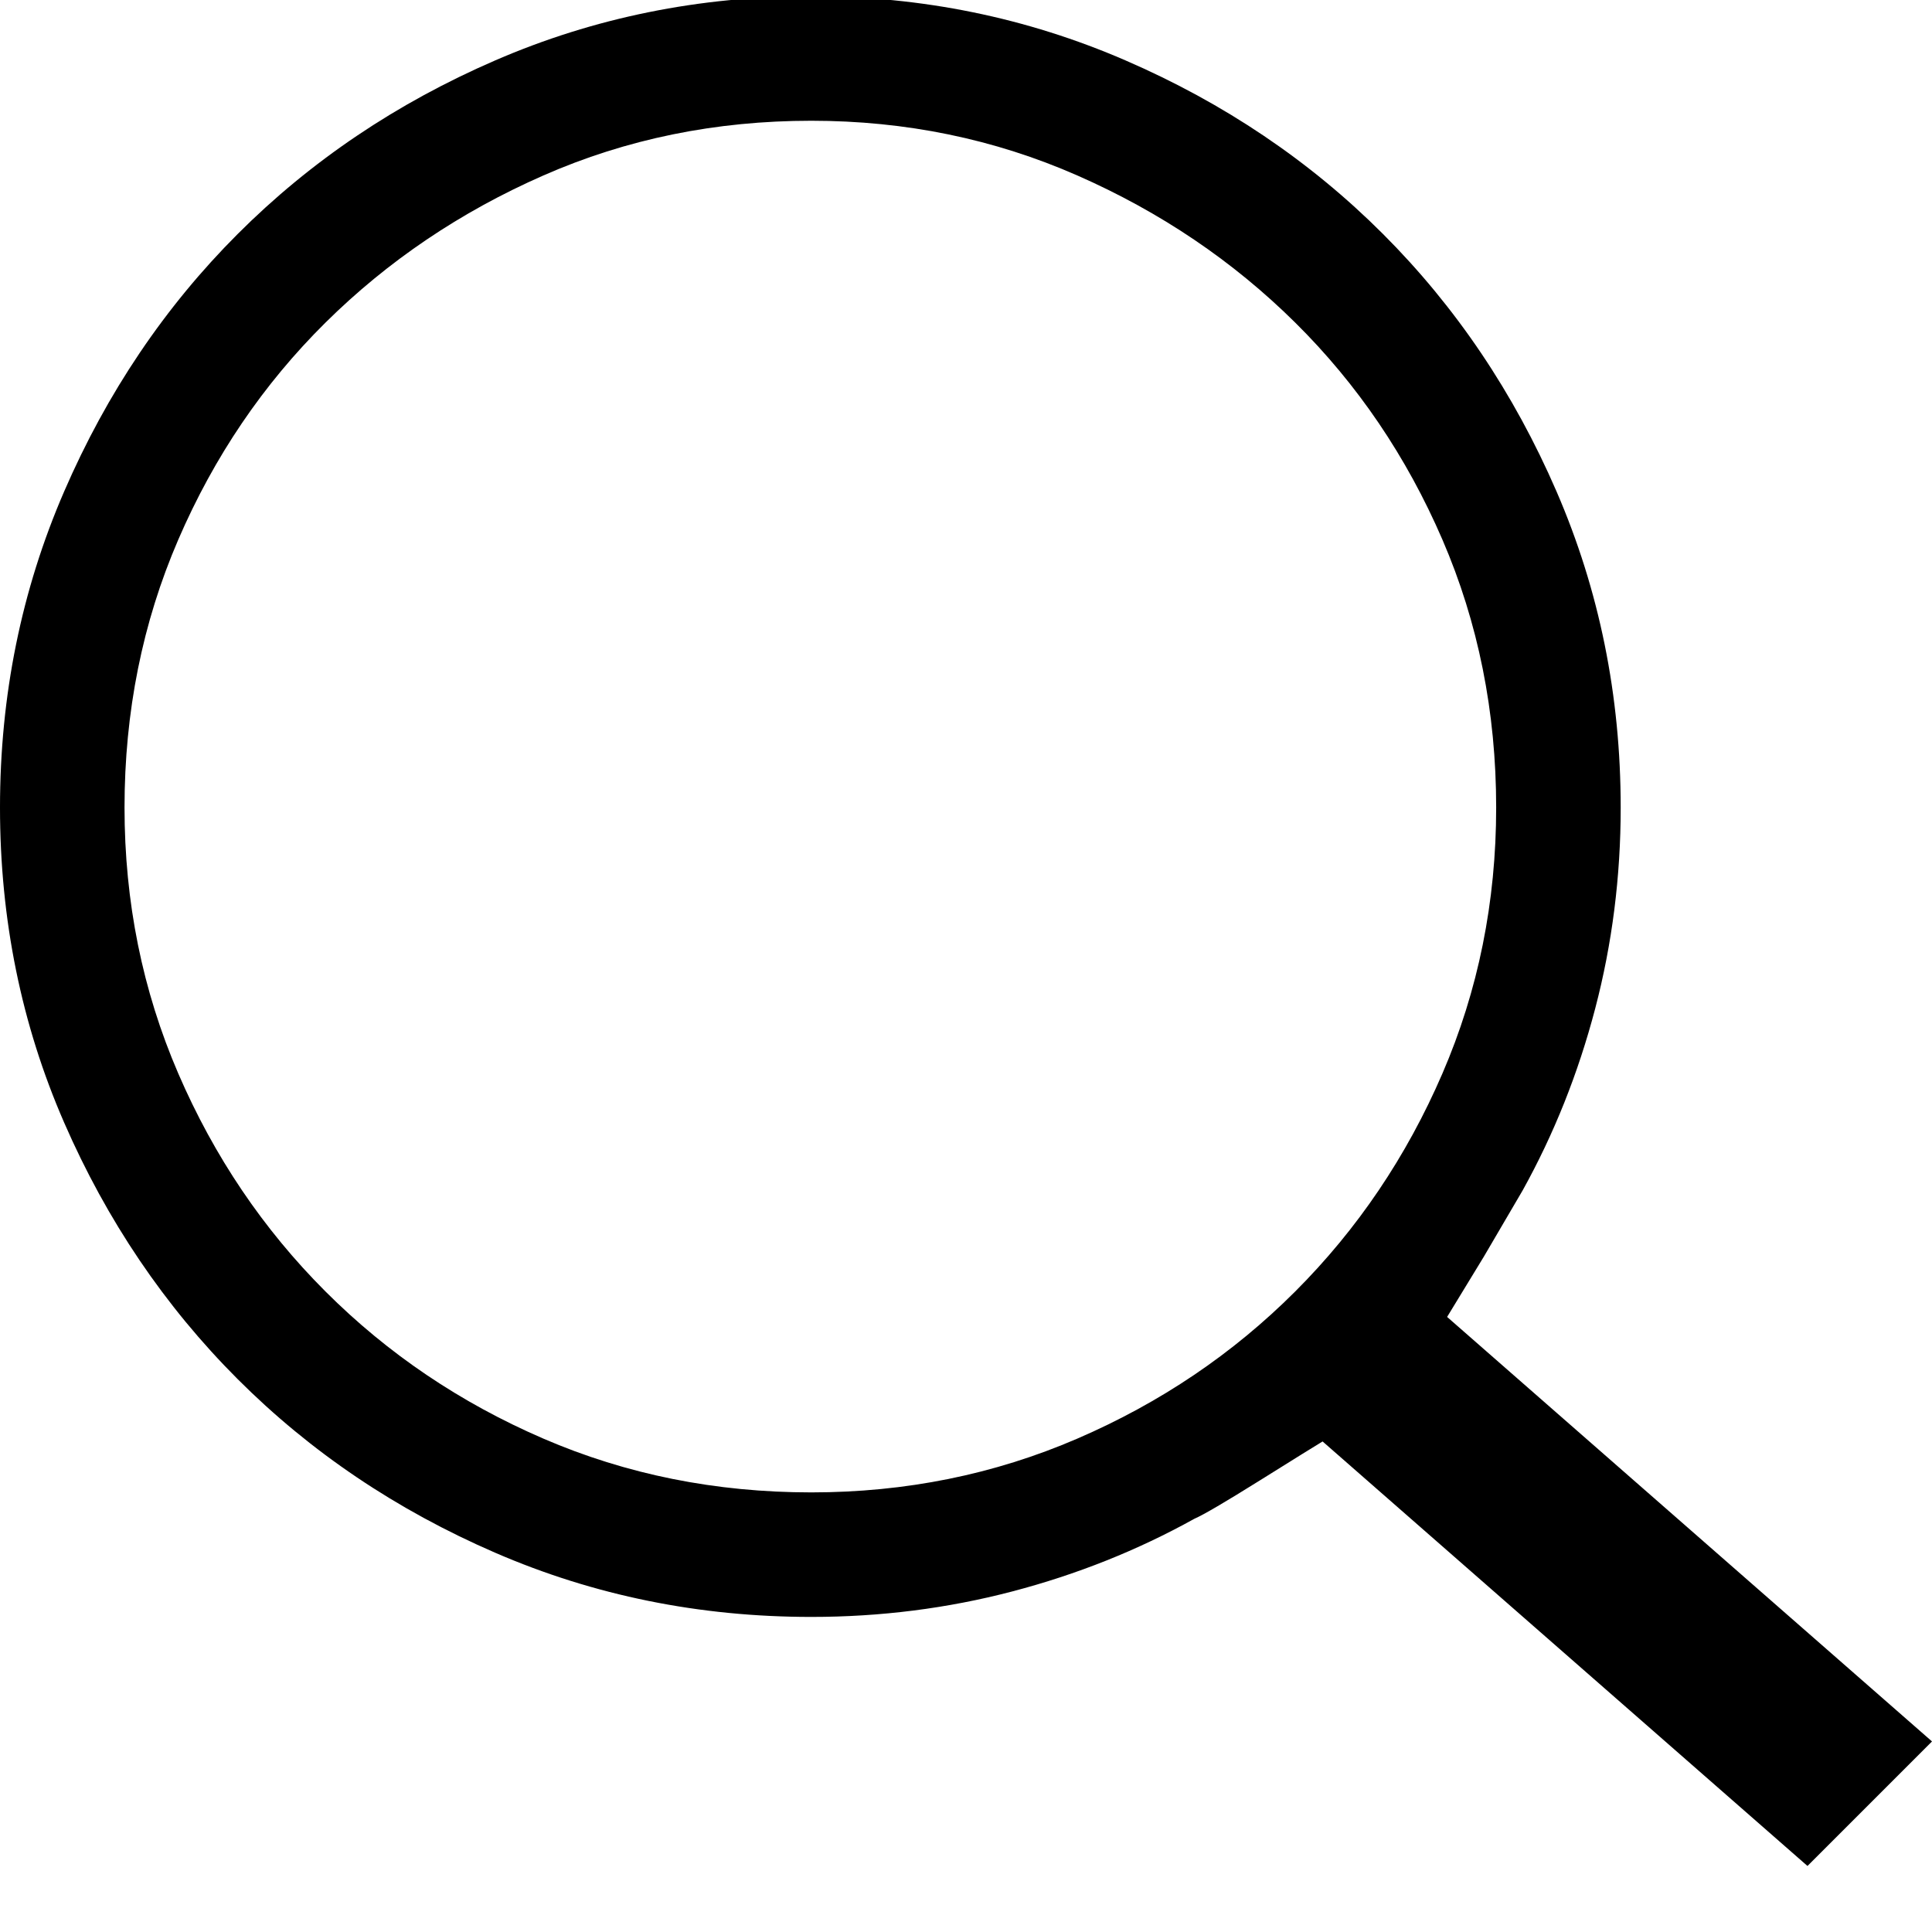
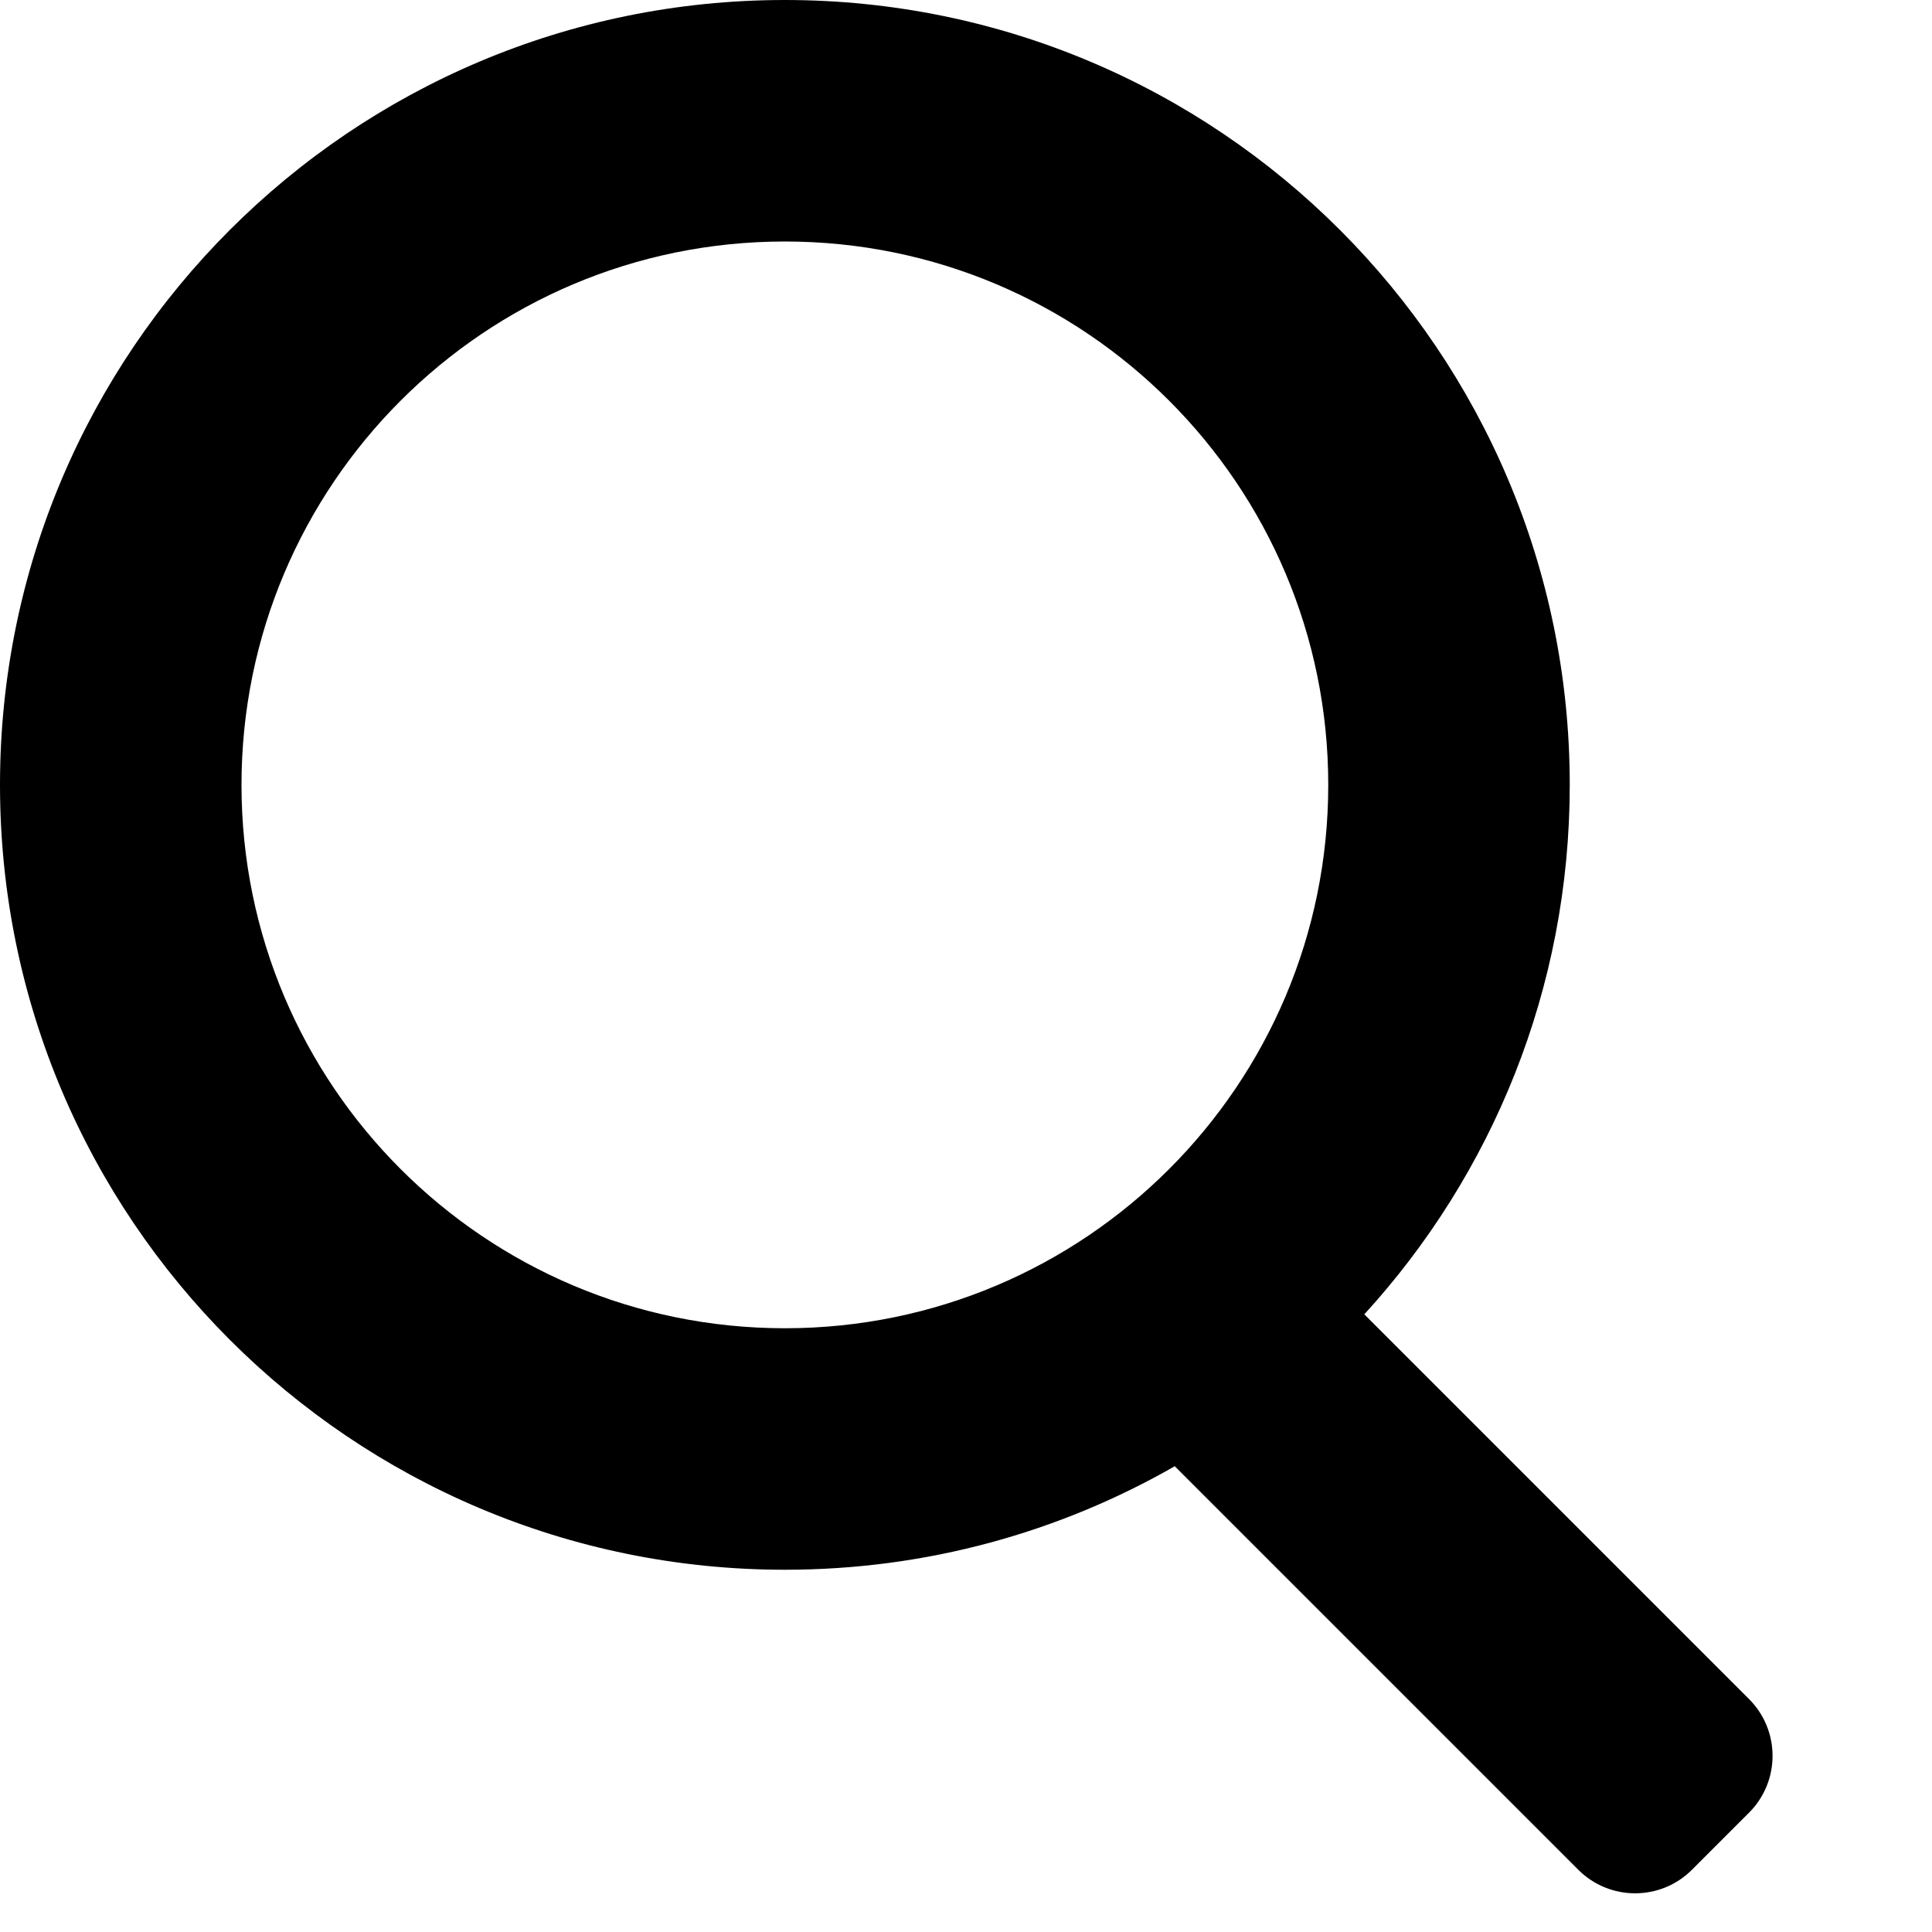
- <svg xmlns="http://www.w3.org/2000/svg" version="1.1" width="16" height="16" viewBox="0 0 1024 1024">
-   <g id="icomoon-ignore">
- </g>
-   <path d="M807 631q25-45 38.5-96.5t13.5-106.5q0-89-34-167.5t-92-136.5-136.5-92-166.5-34q-89 0-167.5 34t-136.5 92-92 136.5-34 167.5 34 167 92 136 136.5 92 167.5 34q55 0 106.5-13.5t96.5-38.5q7-3 35-20.5t33-20.5l257 225 66-66-257-225 19.5-32t20.5-35v0zM66 428q0-76 28.5-142t78-115 115.5-78 142-29q75 0 141 29t115.5 78 78 115 28.5 142q0 75-28.5 141t-78 115.5-115.5 78-141 28.5q-76 0-142-28.5t-115.5-78-78-115.5-28.5-141v0z" />
+ <svg xmlns="http://www.w3.org/2000/svg" width="24px" height="24px" viewBox="0 0 24 24" version="1.1">
+   <defs />
+   <g id="Iconography" stroke="none" stroke-width="1" fill-rule="evenodd">
+     <g transform="translate(-731, -724)" id="search">
+       <g transform="translate(731, 724)">
+         <g id="Group-34">
+           <g>
+             <g id="search" fill-rule="nonzero">
+               <path d="M16.948,16.327 L21.726,21.105 C22.117,21.495 22.117,22.129 21.726,22.519 L21.019,23.226 C20.629,23.617 19.995,23.617 19.605,23.226 L14.593,18.214 C13.166,19.032 11.513,19.5 9.75,19.5 C4.365,19.5 0,15.135 0,9.75 C0,4.365 4.365,0 9.75,0 C15.135,0 19.5,4.365 19.5,9.75 C19.5,12.284 18.533,14.593 16.948,16.327 Z M9.75,16.5 C13.478,16.5 16.5,13.478 16.5,9.75 C16.5,6.022 13.478,3 9.75,3 C6.022,3 3,6.022 3,9.75 C3,13.478 6.022,16.5 9.75,16.5 Z" id="Combined-Shape" />
+             </g>
+             <rect id="Rectangle-14-Copy-19" x="0" y="0" width="24" height="24" fill="transparent" />
+           </g>
+         </g>
+       </g>
+     </g>
+   </g>
</svg>
